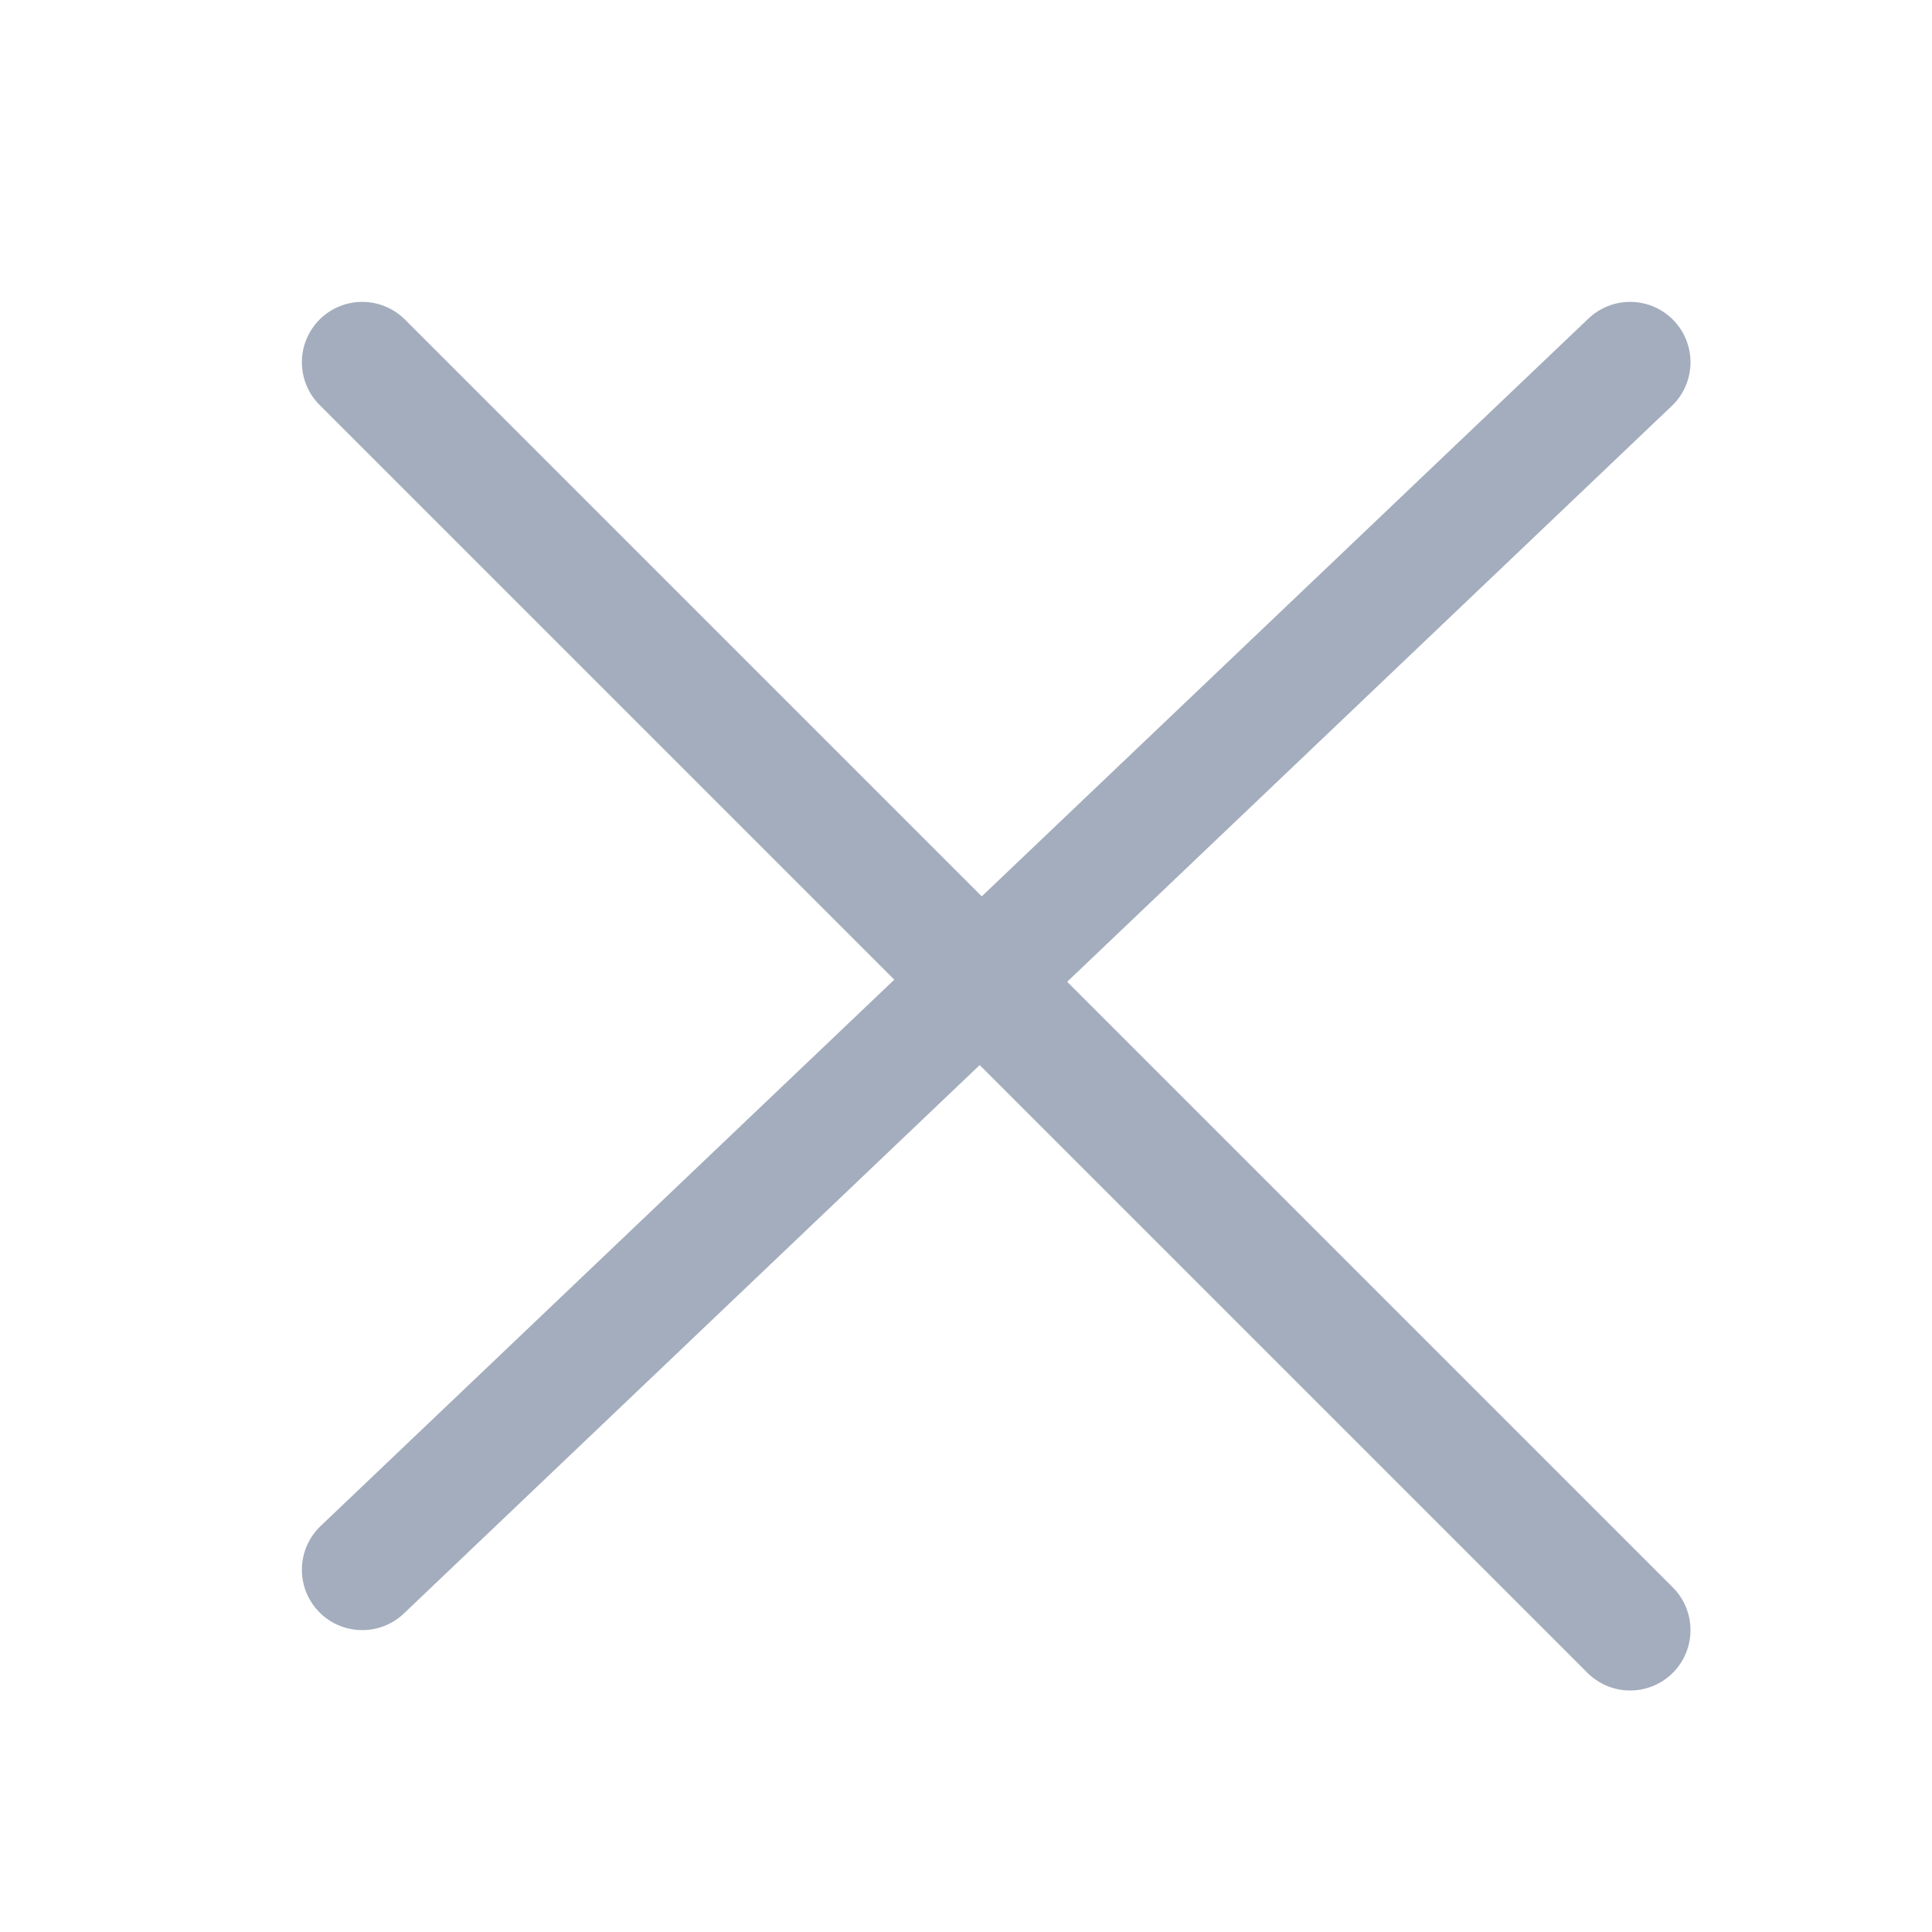
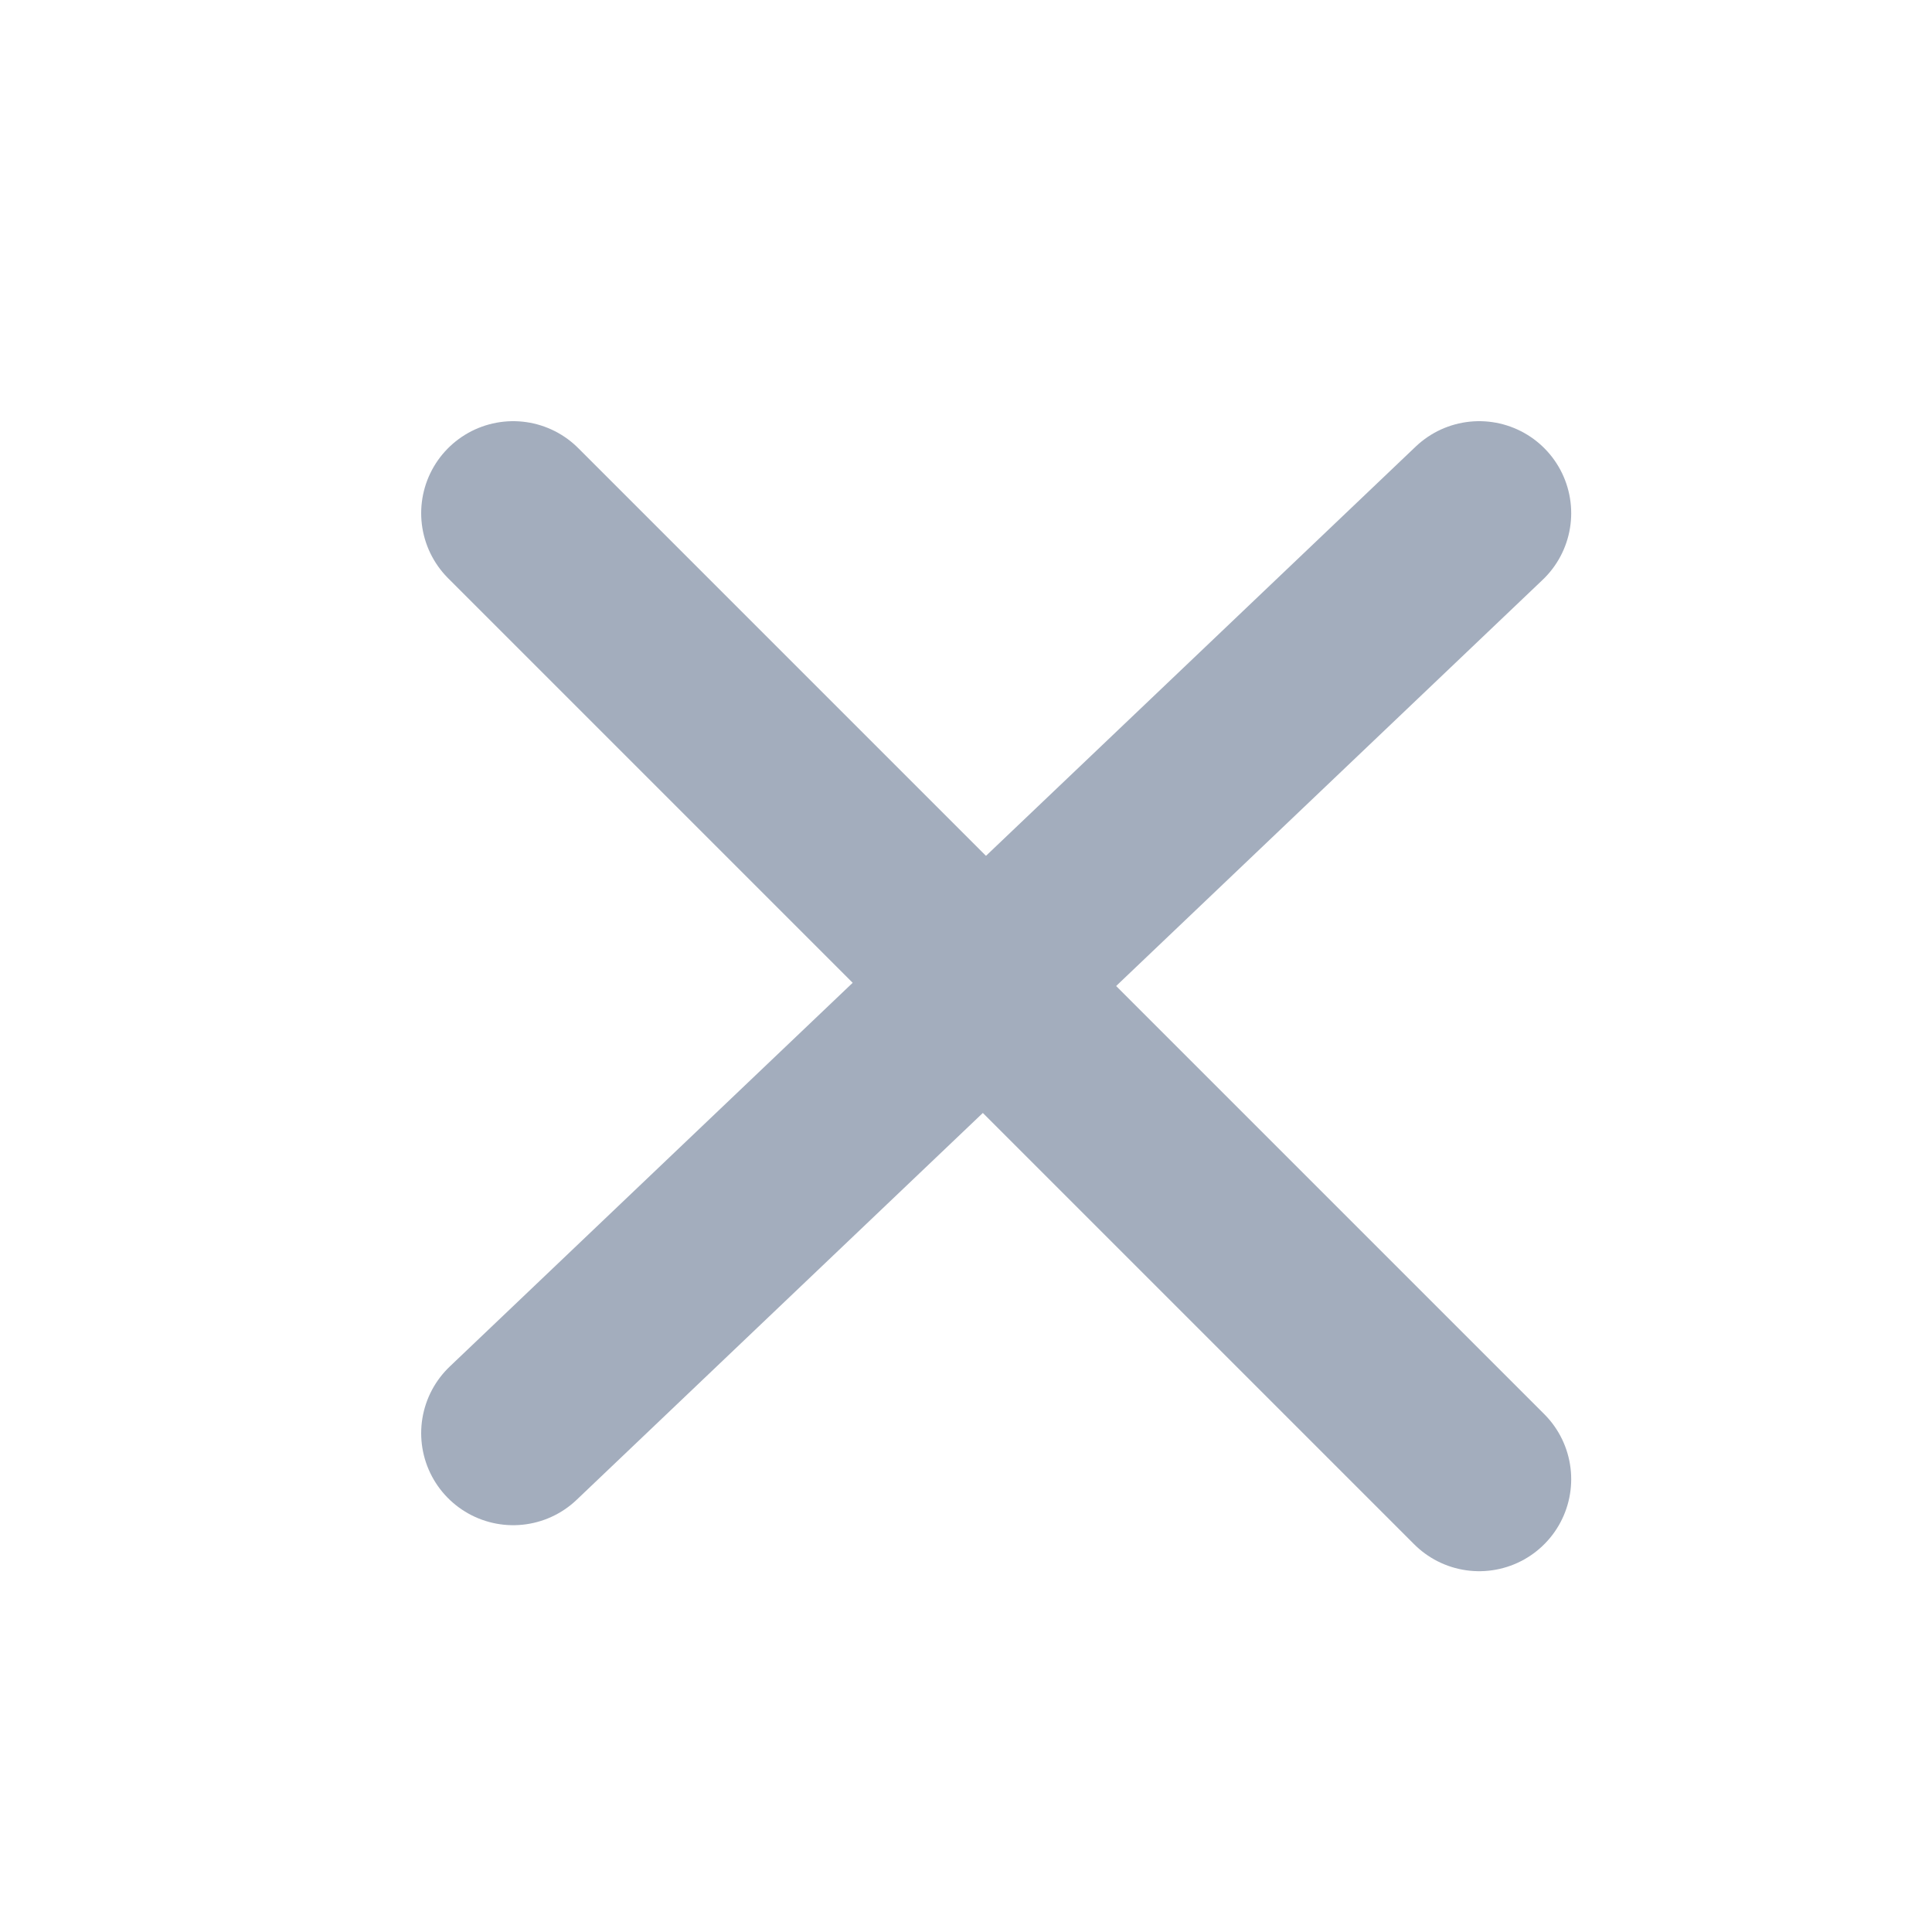
<svg xmlns="http://www.w3.org/2000/svg" width="32" height="32" viewBox="0 0 32 32" fill="none">
-   <path d="M6 6L27 27" stroke="#A3ADBD" stroke-width="2" stroke-linecap="round" />
-   <path d="M27 6L6 26" stroke="#A3ADBD" stroke-width="2" stroke-linecap="round" />
+   <path d="M8.5 8.5L24.5 24.5" stroke="#A3ADBD" stroke-width="3.048" stroke-linecap="round" />
+   <path d="M24.5 8.5L8.5 23.738" stroke="#A3ADBD" stroke-width="3.048" stroke-linecap="round" />
</svg>
